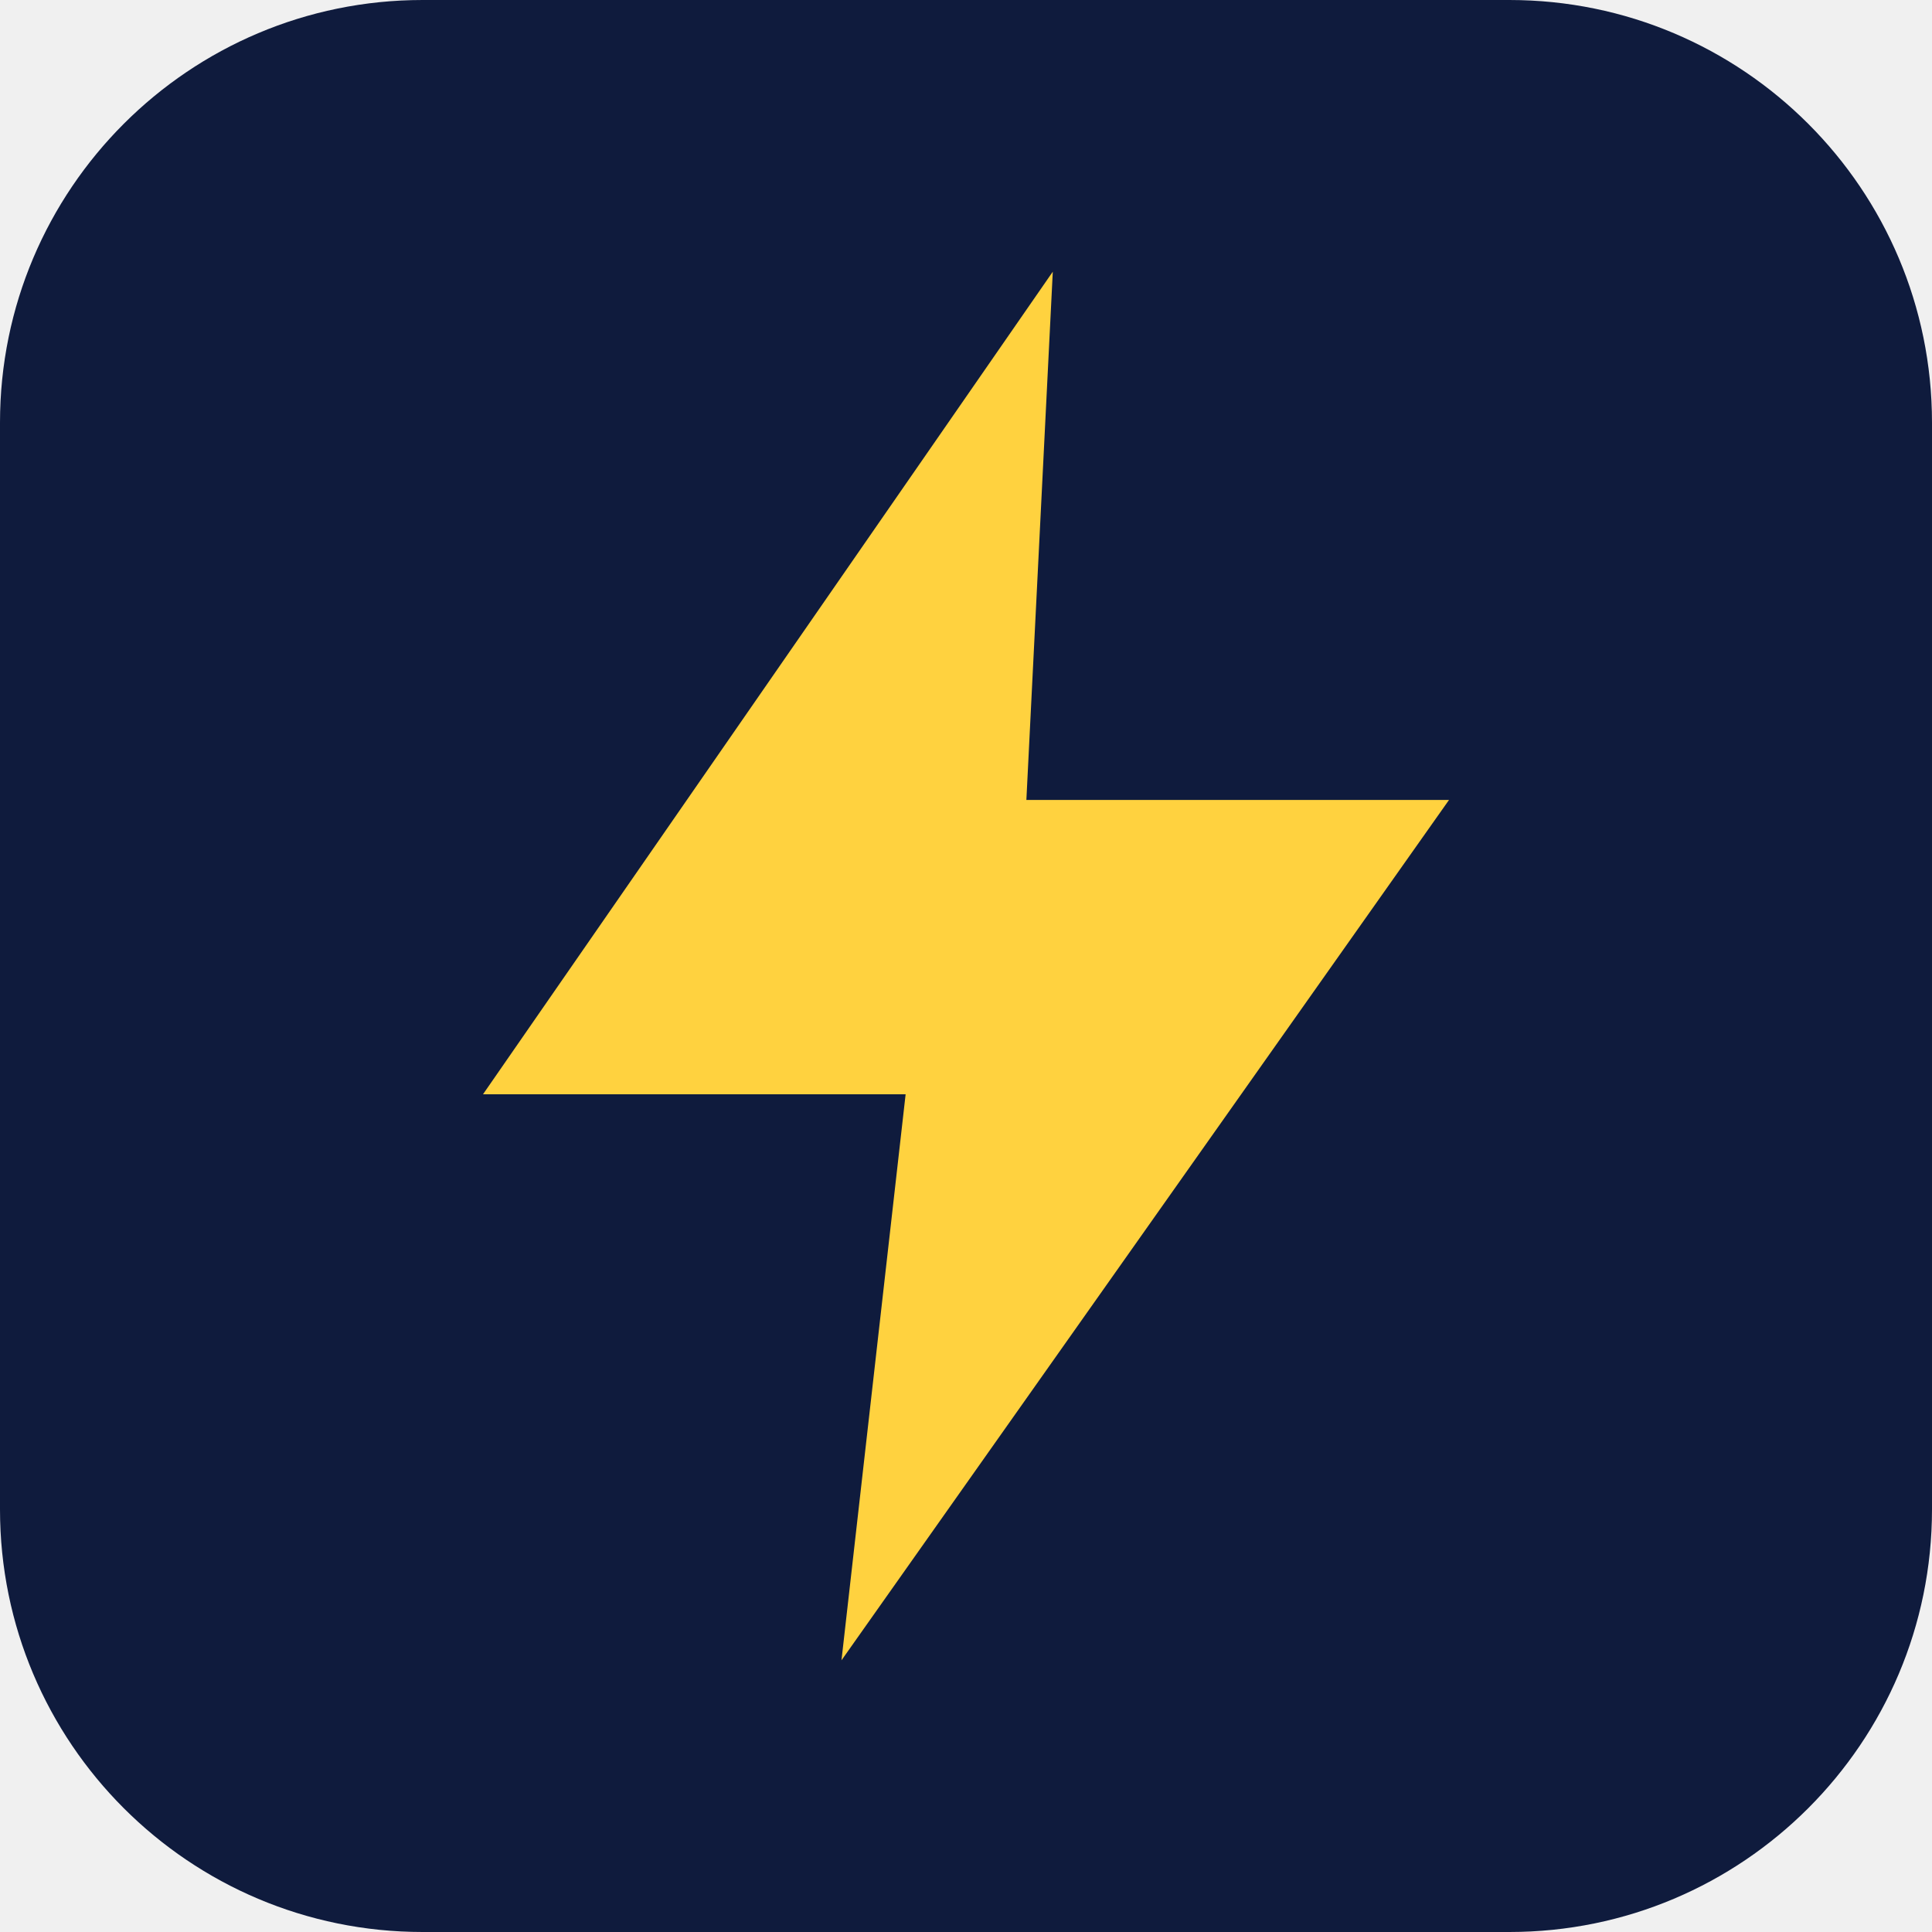
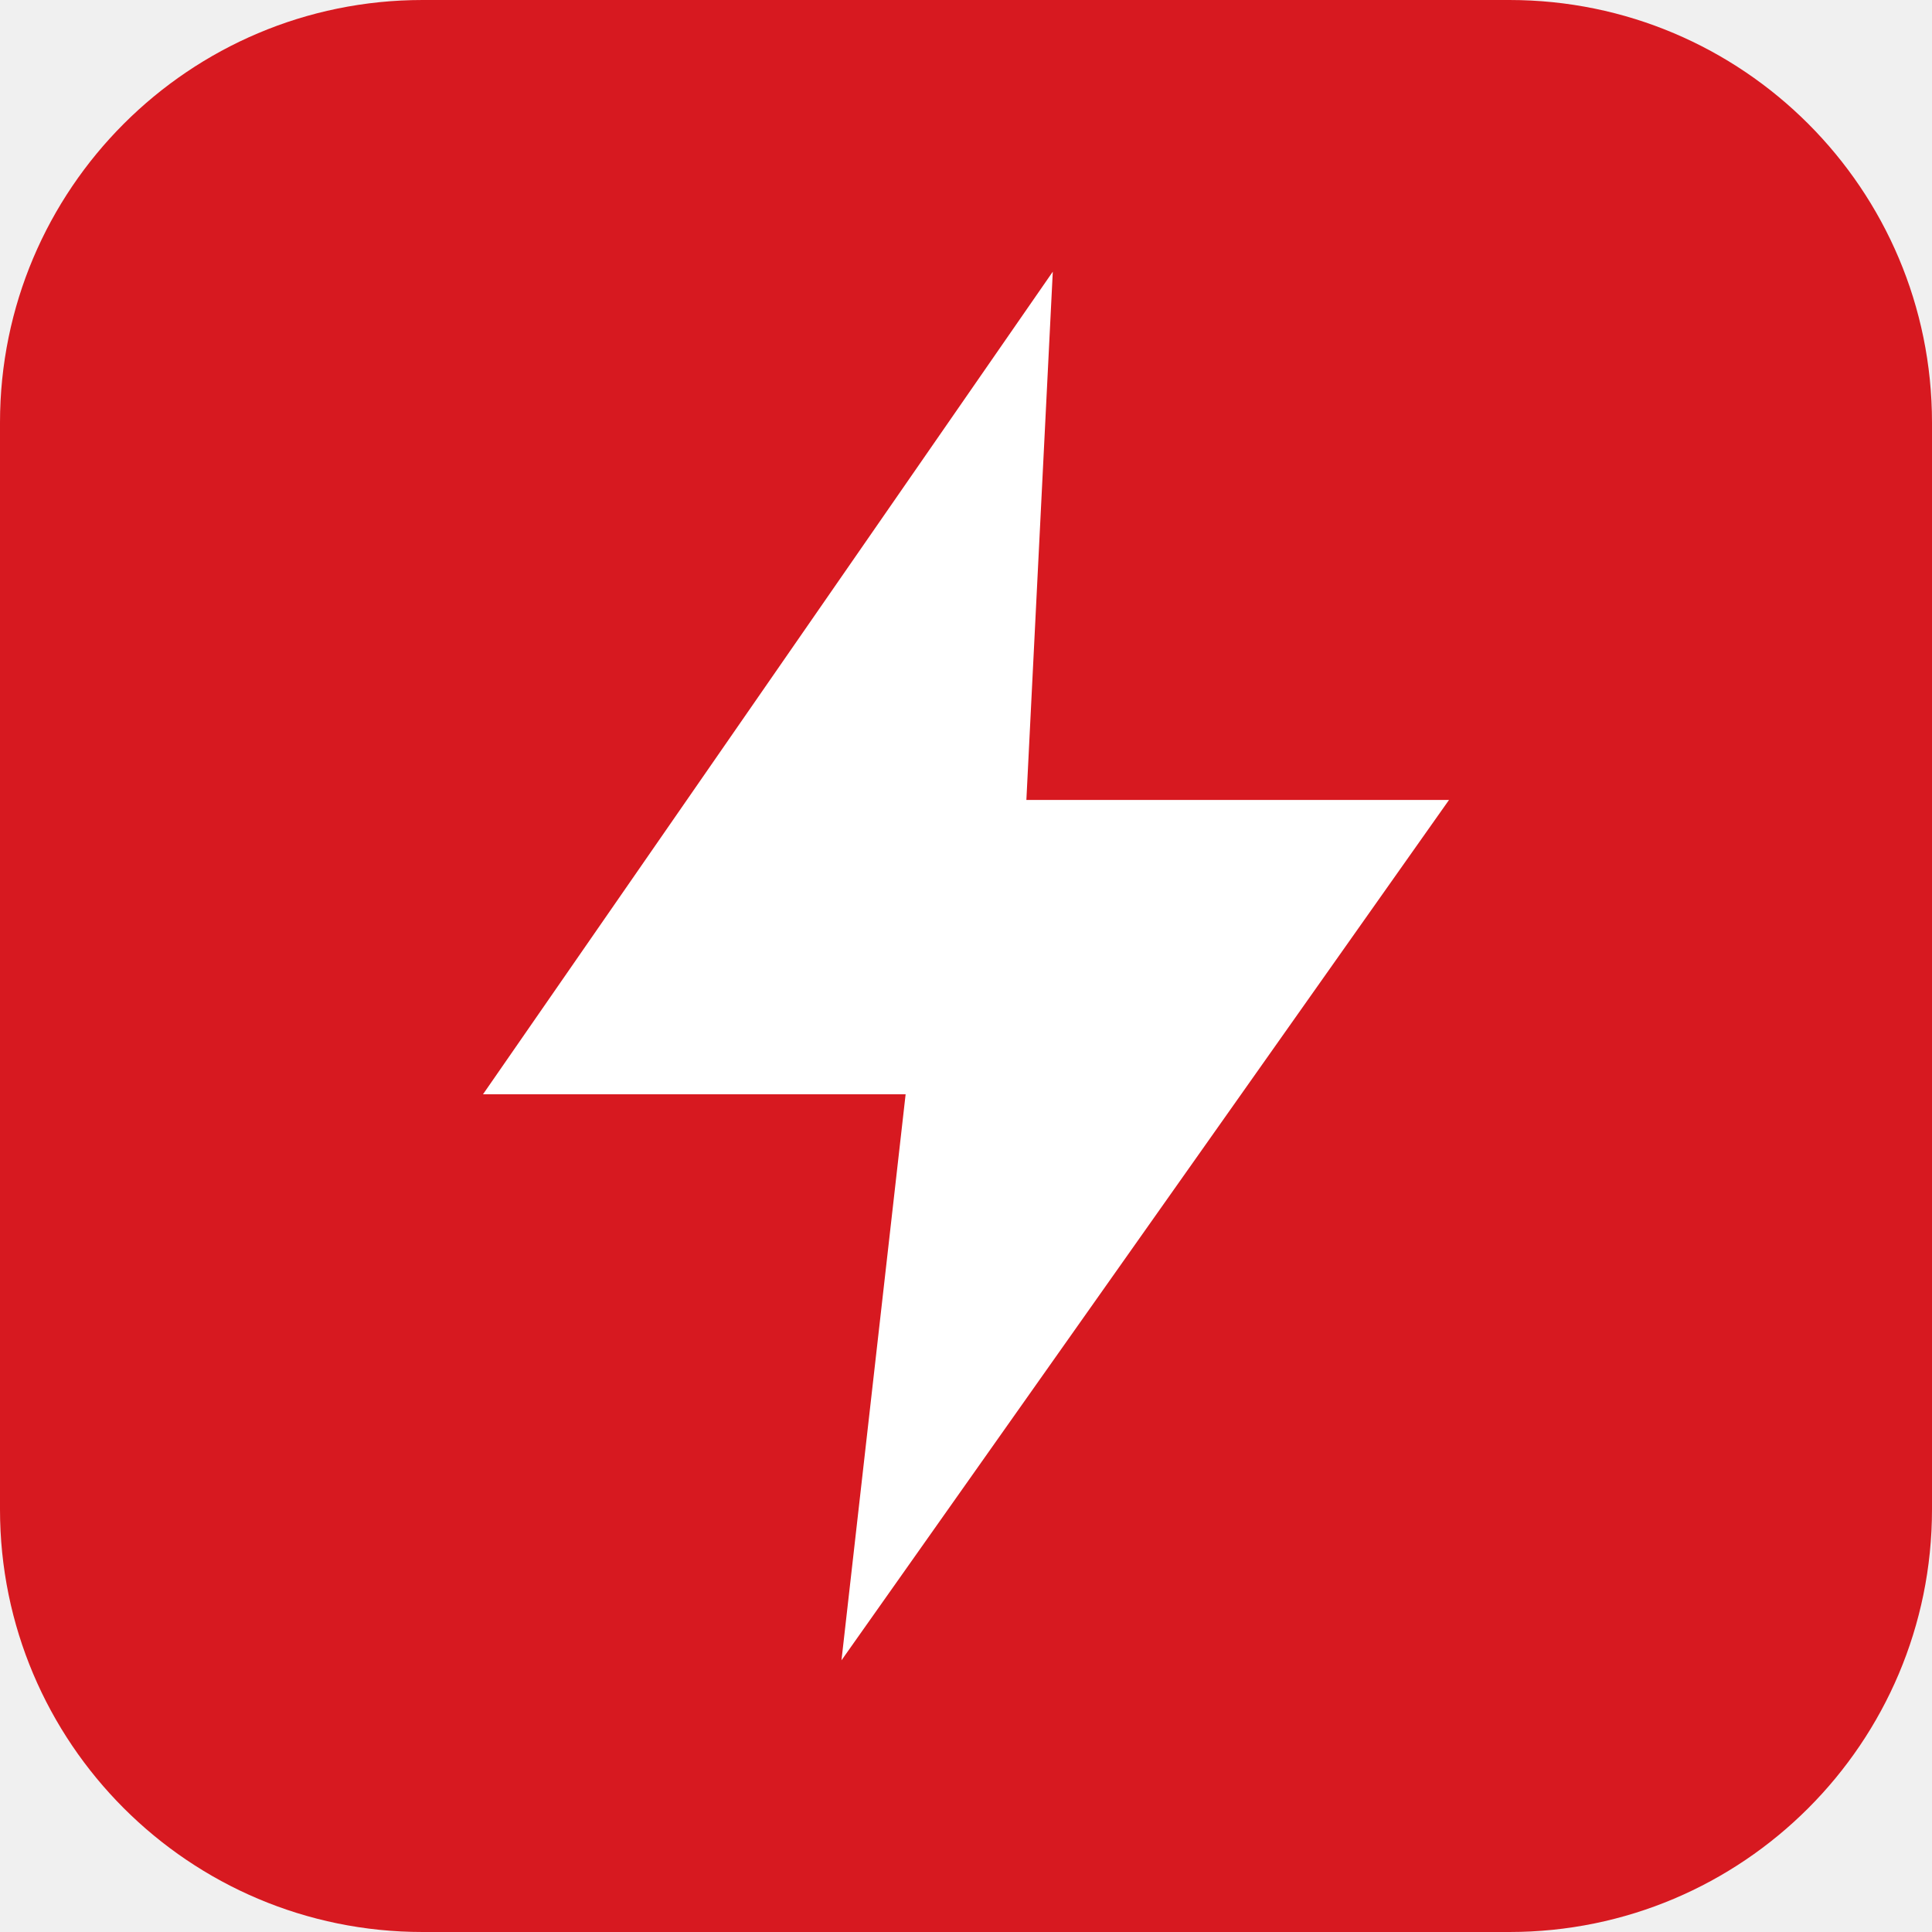
<svg xmlns="http://www.w3.org/2000/svg" viewBox="0 0 512 512">
-   <rect width="512" height="512" rx="112" fill="#0f1b3d" />
-   <path d="M279 72 128 290h112l-17 150 161-228H272z" fill="#ffd23f" />
+   <rect width="512" height="512" rx="112" fill="#d71920" />
+   <path d="M279 72 128 290h112l-17 150 161-228H272z" fill="#ffffff" />
</svg>
